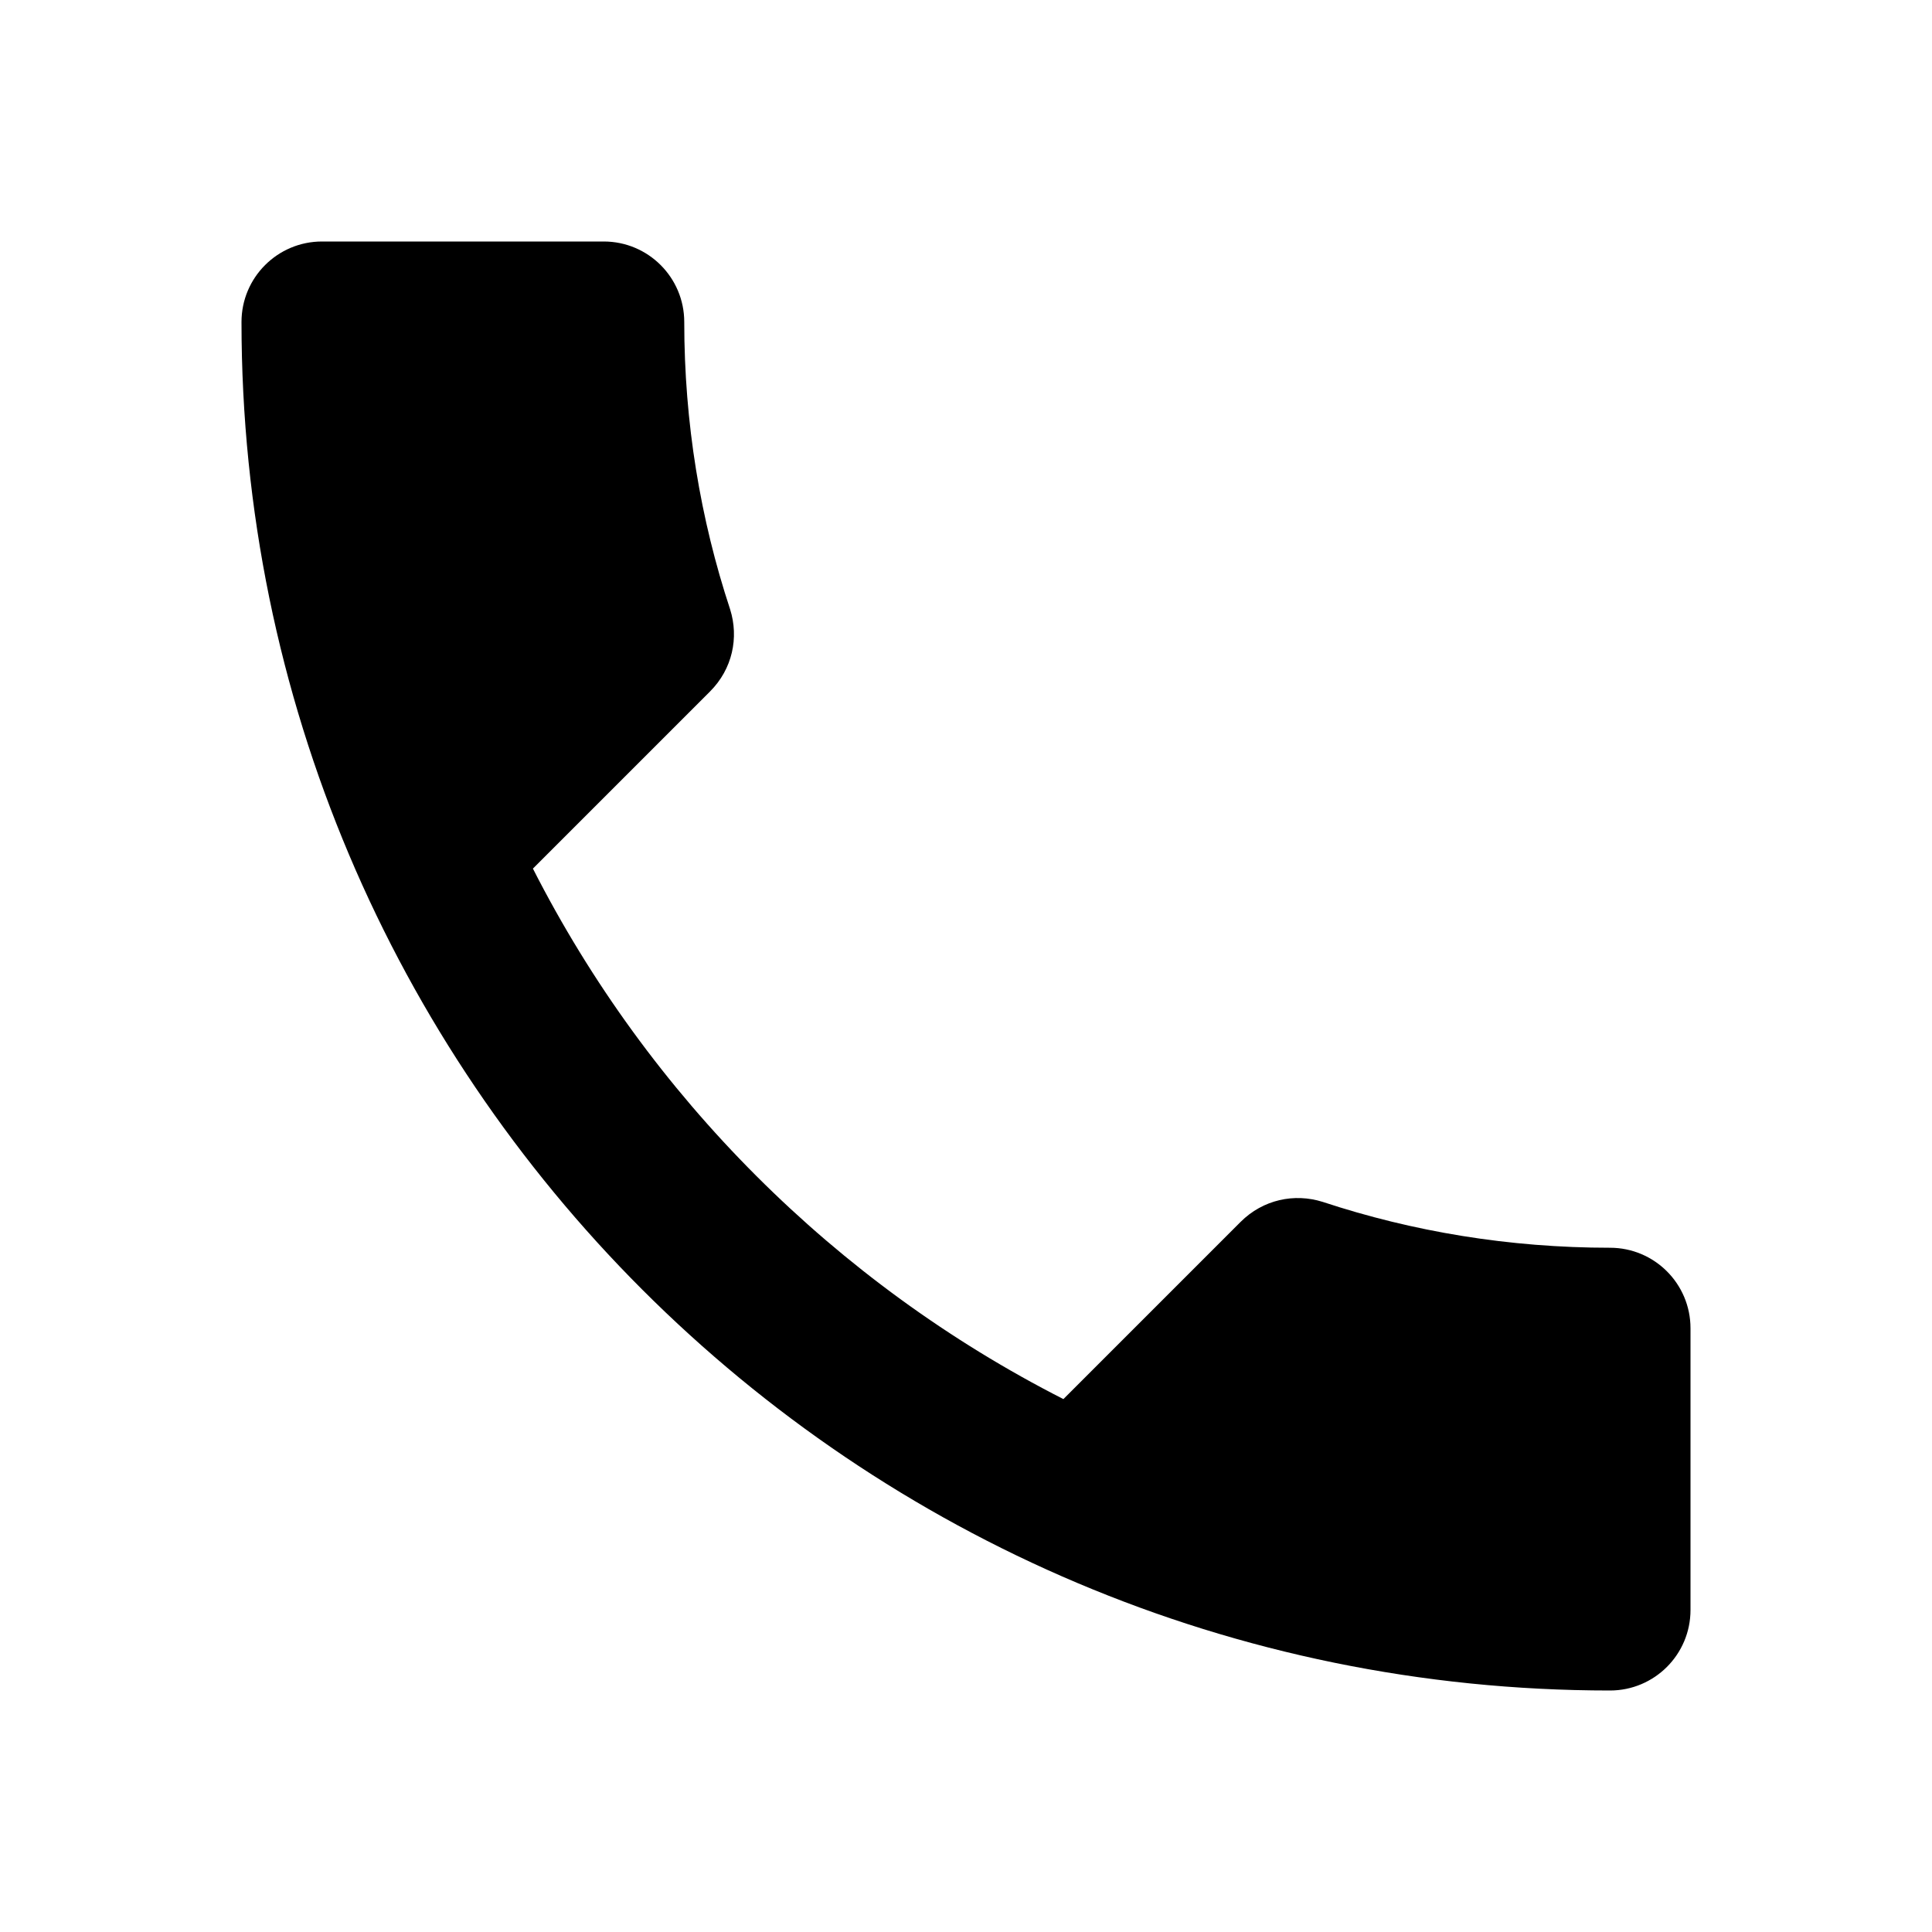
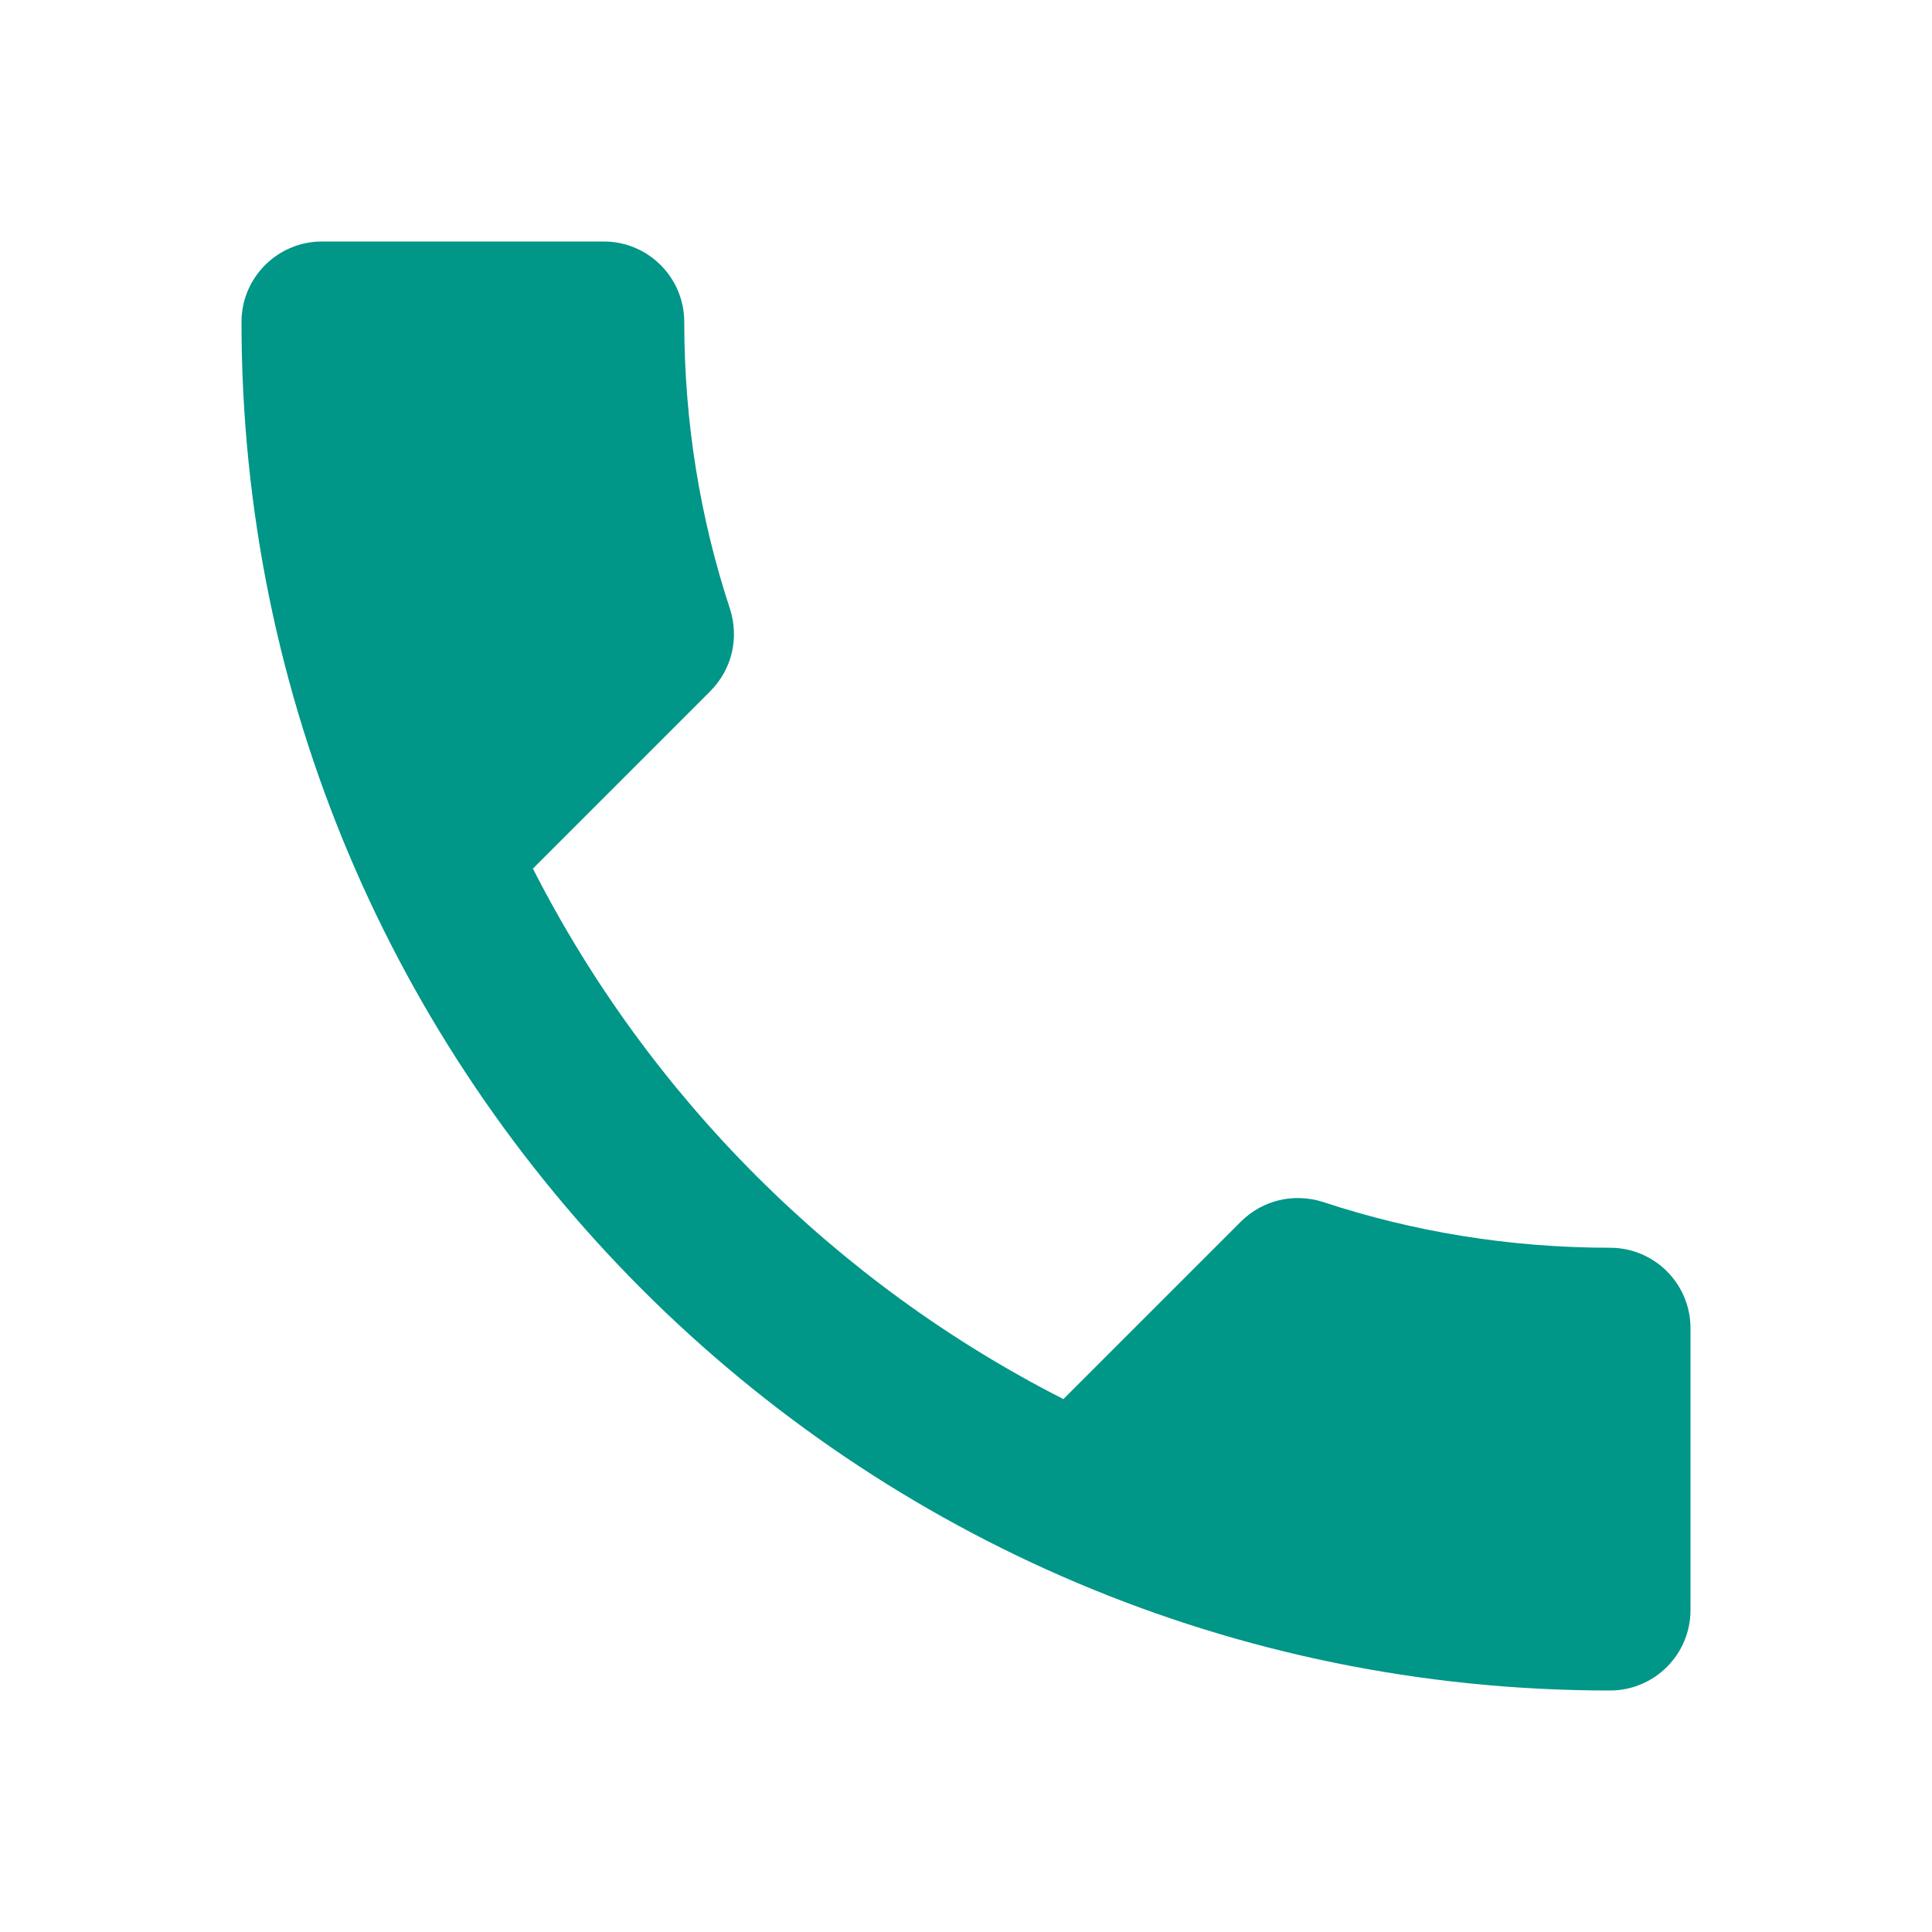
- <svg xmlns="http://www.w3.org/2000/svg" id="mdi-phone" viewBox="0 0 24 24">
+ <svg xmlns="http://www.w3.org/2000/svg" id="mdi-phone" viewBox="0 0 24 24" fill="rgb(0, 150, 136)">
  <path d="M6.62,10.79C8.06,13.62 10.38,15.94 13.21,17.38L15.41,15.18C15.69,14.9 16.08,14.82 16.43,14.93C17.55,15.3 18.75,15.5 20,15.5A1,1 0 0,1 21,16.5V20A1,1 0 0,1 20,21A17,17 0 0,1 3,4A1,1 0 0,1 4,3H7.5A1,1 0 0,1 8.5,4C8.5,5.25 8.7,6.45 9.07,7.57C9.18,7.92 9.1,8.31 8.82,8.59L6.62,10.79Z" />
</svg>
